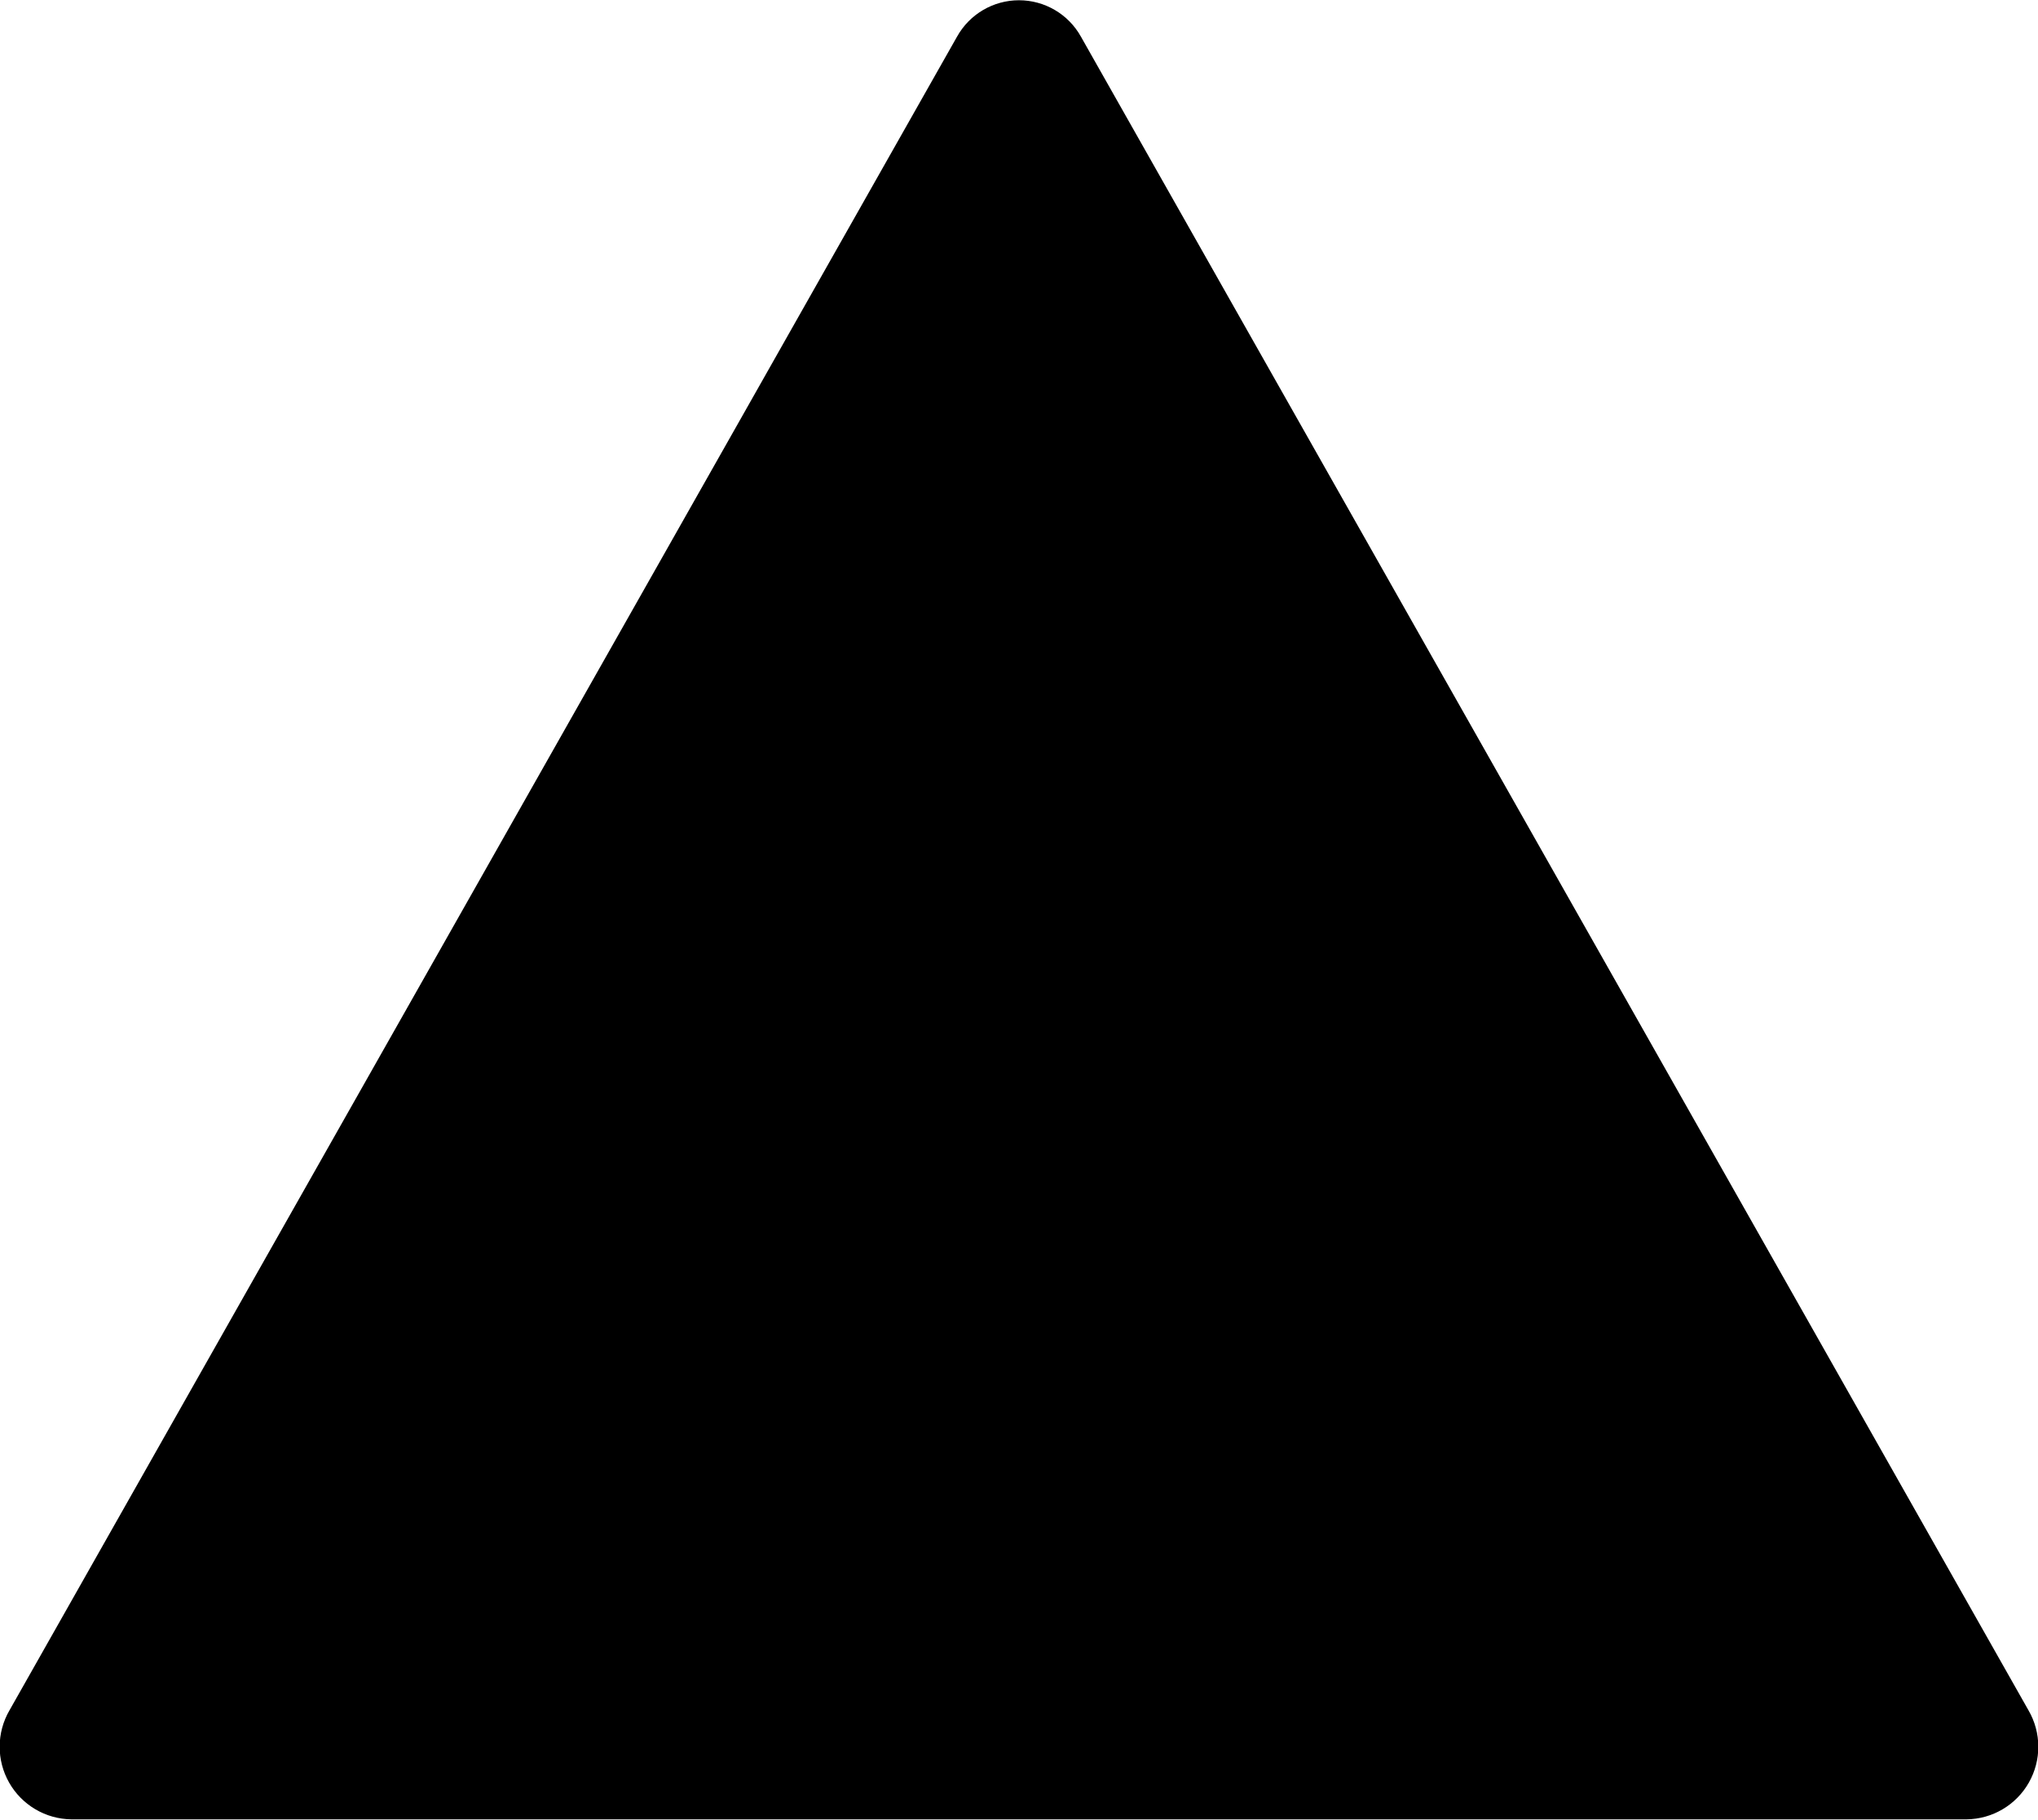
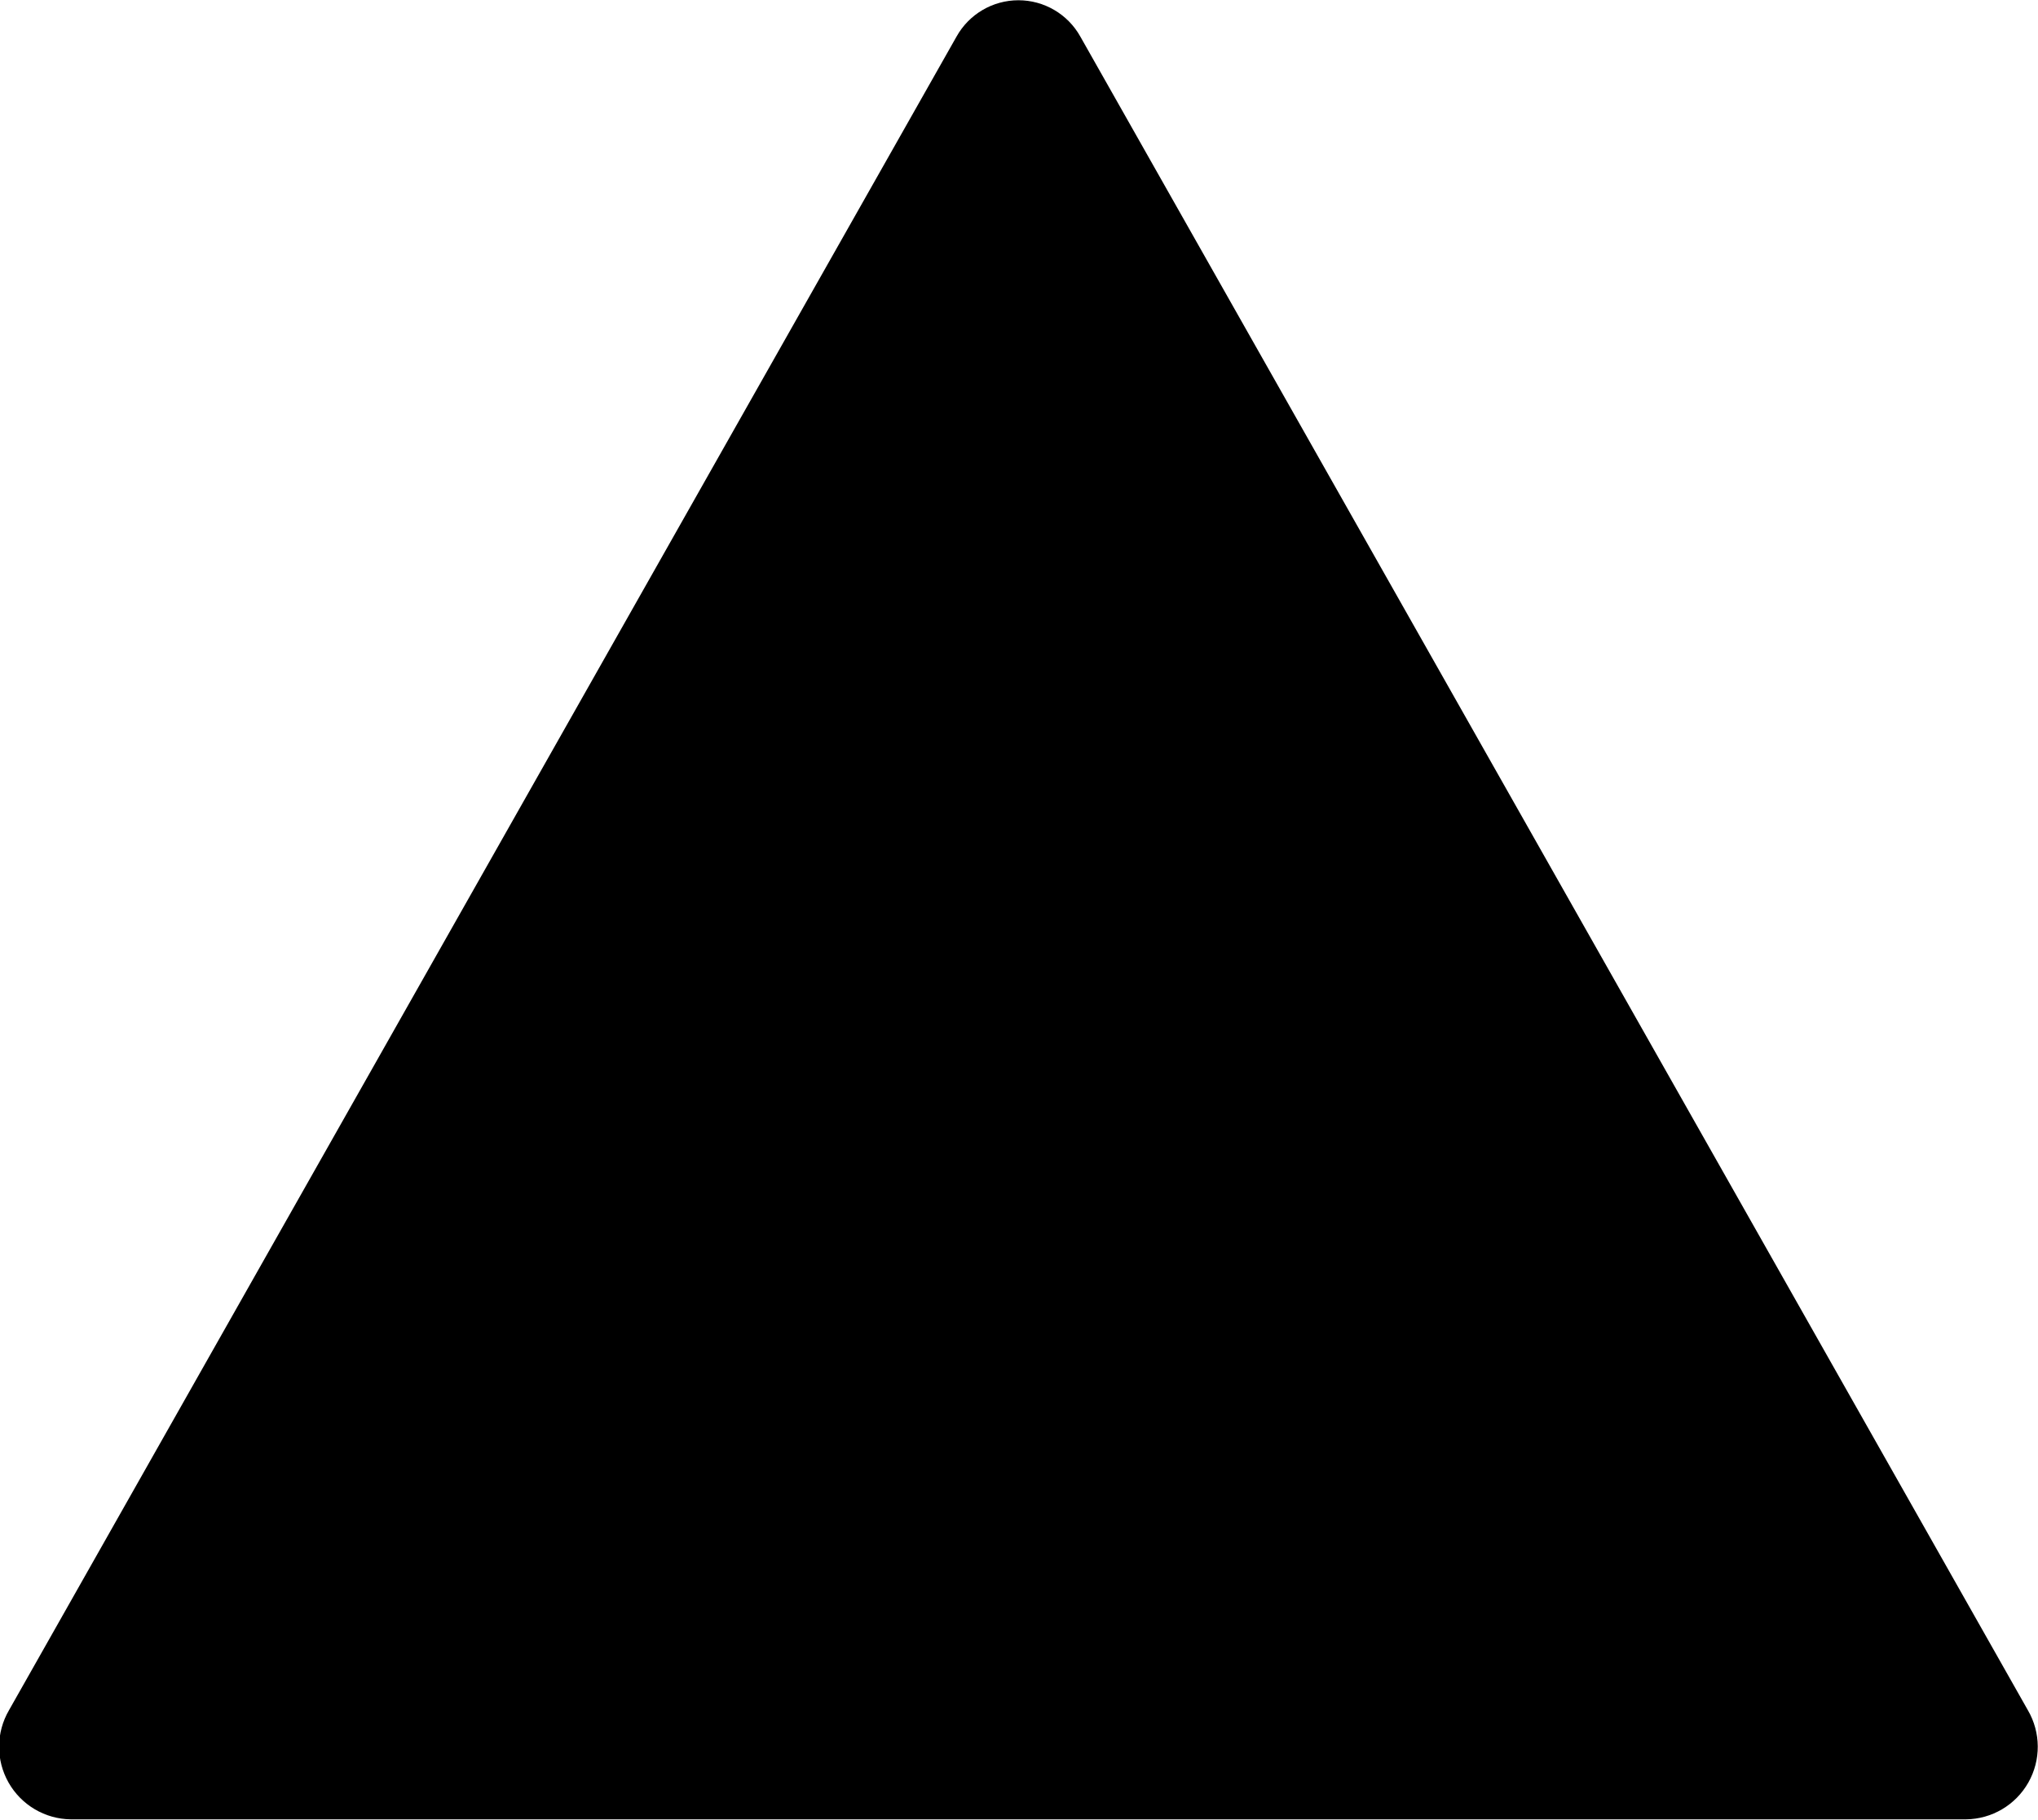
- <svg xmlns="http://www.w3.org/2000/svg" width="3.622" height="3.234" viewBox="0 0 3.622 3.234">
-   <path id="up" d="M578.42,99.919l1.684-2.975a.129.129,0,0,0-.11-.194h-3.368a.129.129,0,0,0-.11.194l1.684,2.975a.126.126,0,0,0,.22,0Z" transform="translate(580.121 99.984) rotate(180)" />
+ <svg xmlns="http://www.w3.org/2000/svg" width="3.622" height="3.234">
+   <path id="up" d="M578.42 99.919l1.684-2.975a.129.129 0 00-.11-.194h-3.368a.129.129 0 00-.11.194l1.684 2.975a.126.126 0 00.22 0z" transform="rotate(180 290.06 49.992)" />
</svg>
